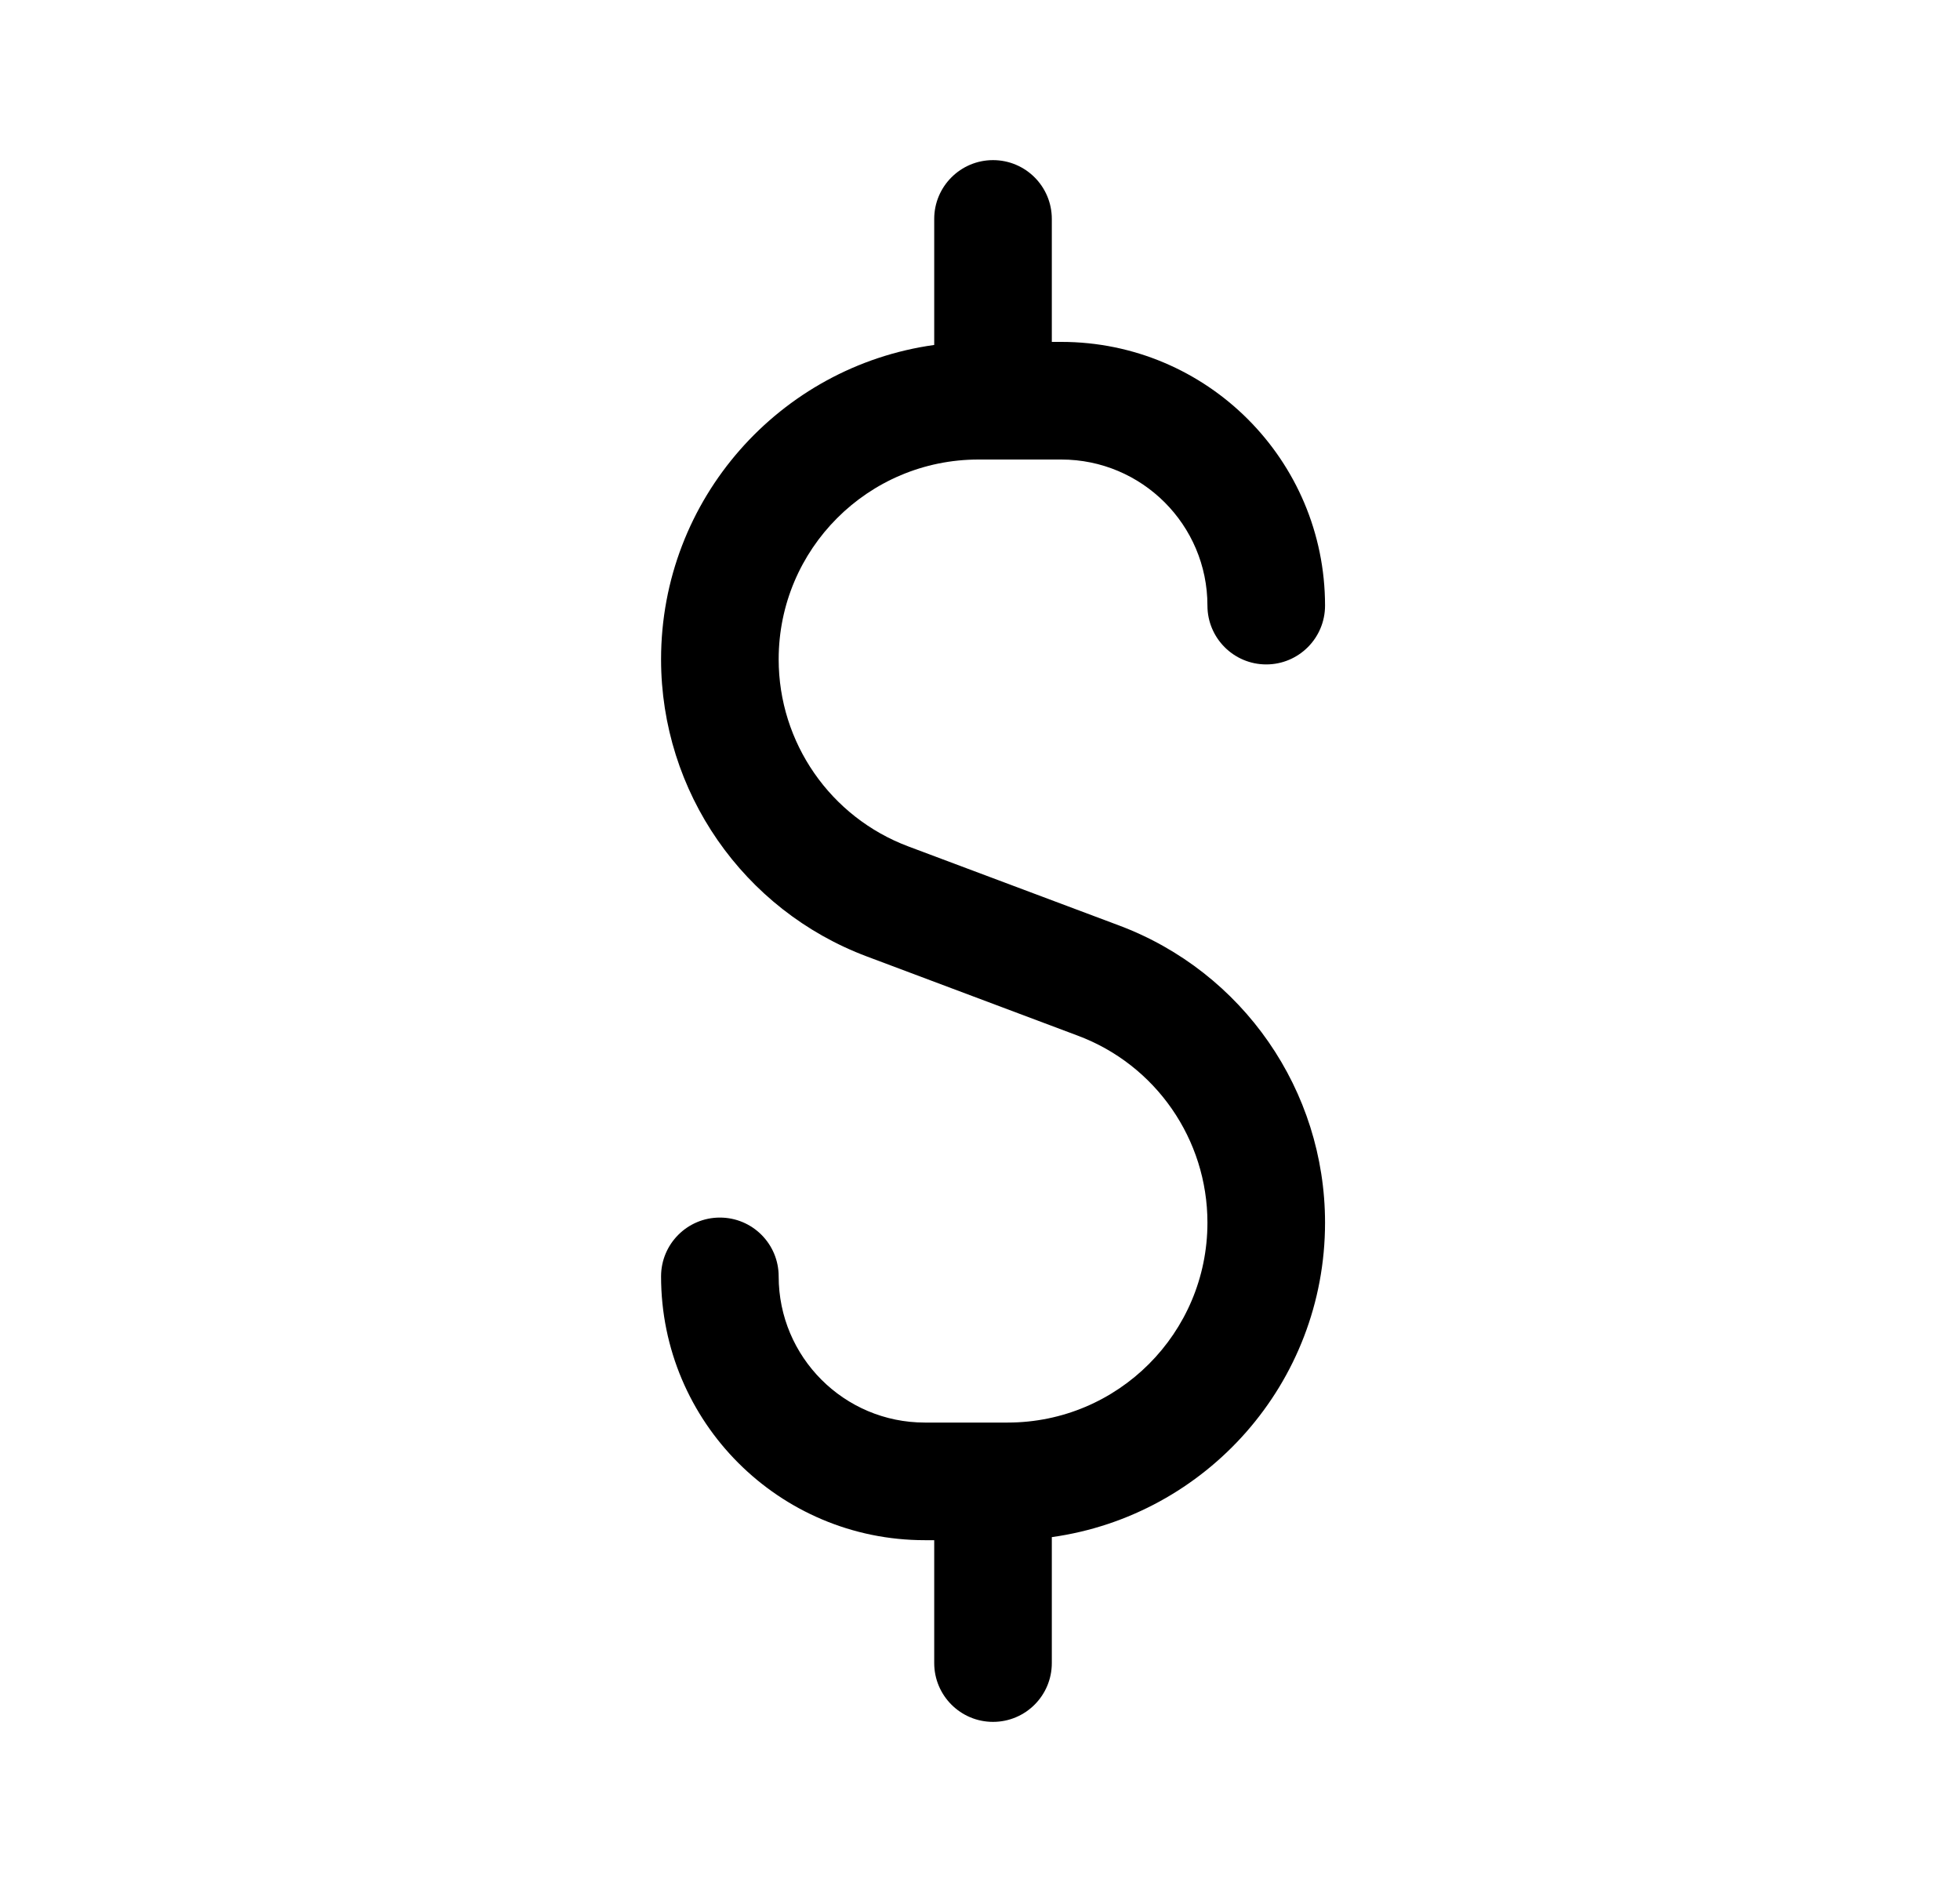
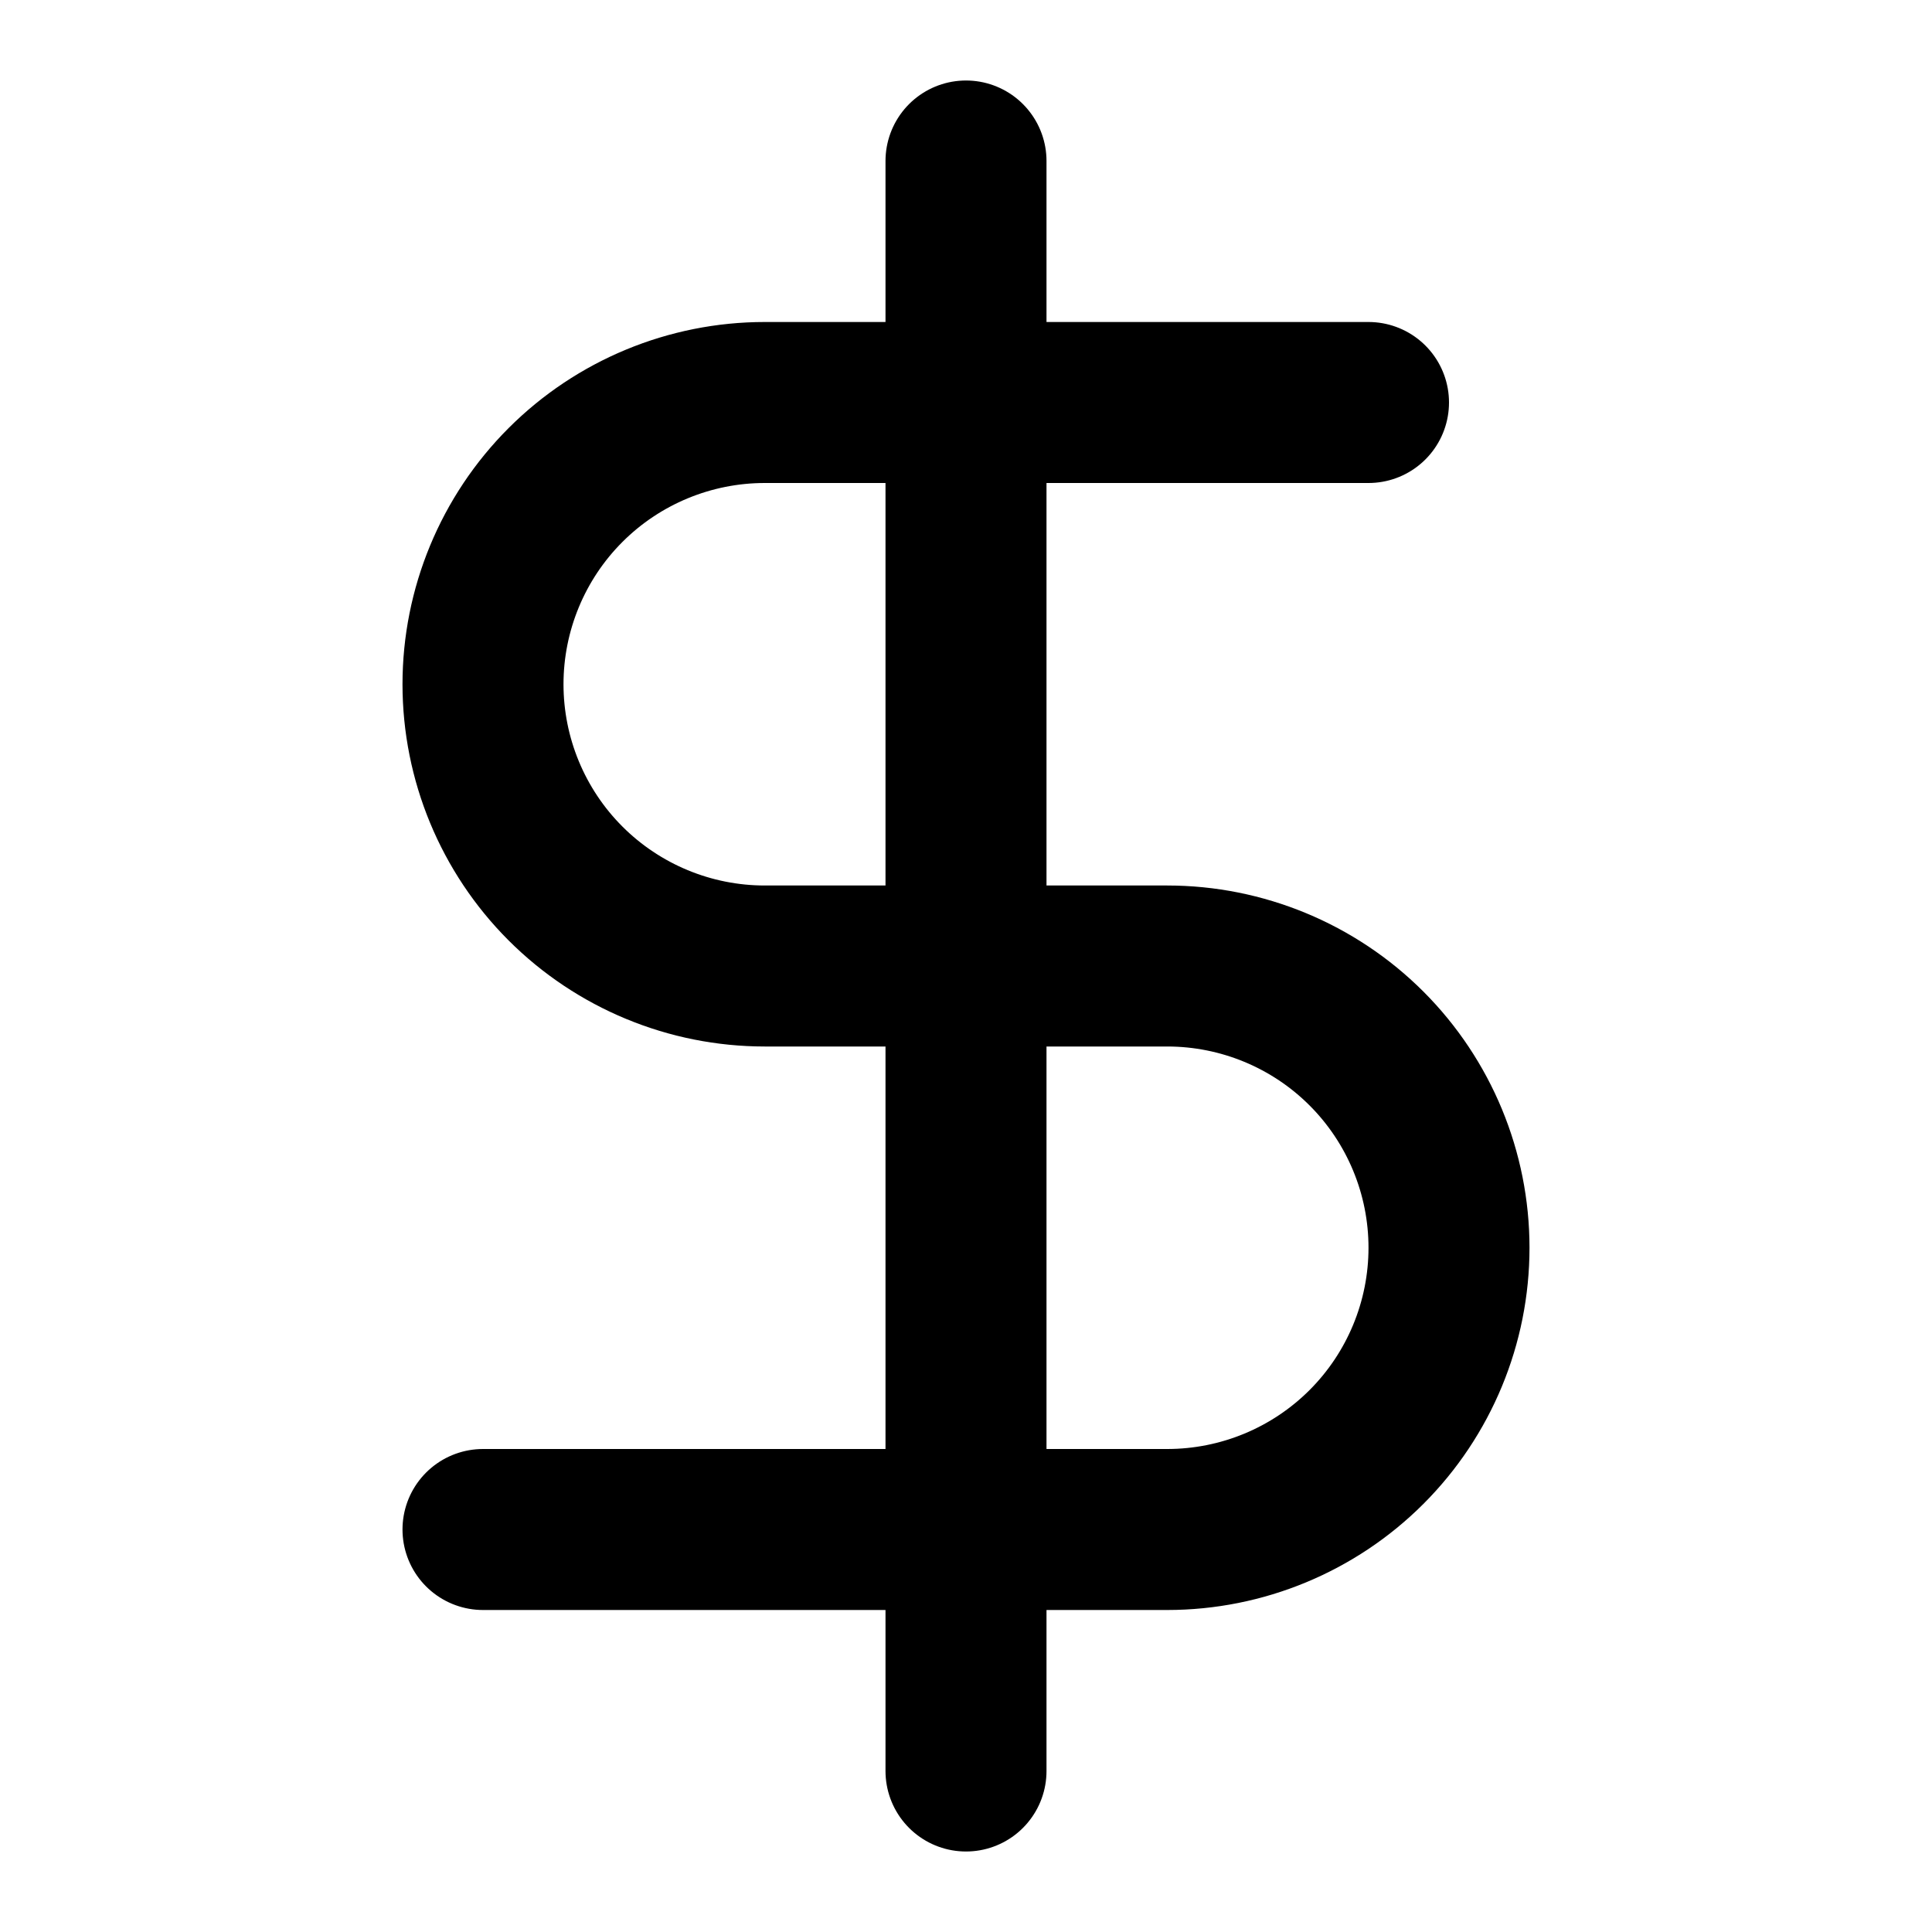
- <svg xmlns="http://www.w3.org/2000/svg" width="25" height="24" viewBox="0 0 25 24" fill="none">
-   <path fill-rule="evenodd" clip-rule="evenodd" d="M13.416 2.792C13.416 2.378 13.081 2.042 12.666 2.042C12.252 2.042 11.916 2.378 11.916 2.792V4.399C9.948 4.673 8.432 6.364 8.432 8.408C8.432 10.095 9.479 11.606 11.059 12.198L13.747 13.207C14.742 13.579 15.401 14.53 15.401 15.592C15.401 17 14.26 18.141 12.853 18.141H11.796C10.767 18.141 9.932 17.306 9.932 16.277C9.932 15.863 9.597 15.527 9.182 15.527C8.768 15.527 8.432 15.863 8.432 16.277C8.432 18.135 9.938 19.641 11.796 19.641H11.916V21.208C11.916 21.622 12.252 21.958 12.666 21.958C13.081 21.958 13.416 21.622 13.416 21.208V19.602C15.385 19.327 16.901 17.637 16.901 15.592C16.901 13.905 15.854 12.395 14.274 11.802L11.586 10.794C10.591 10.421 9.932 9.47 9.932 8.408C9.932 7.001 11.073 5.86 12.481 5.86H13.537C14.566 5.86 15.401 6.694 15.401 7.723C15.401 8.137 15.737 8.473 16.151 8.473C16.565 8.473 16.901 8.137 16.901 7.723C16.901 5.866 15.395 4.36 13.537 4.36H13.416V2.792Z" fill="currentColor" />
+ <svg xmlns="http://www.w3.org/2000/svg" class="fill-current" width="24" height="24" viewBox="0 0 24 24" fill="none" stroke="currentColor">
+   <path d="M12 2V22" stroke-width="2" stroke-linecap="round" stroke-linejoin="round" />
+   <path d="M17 5H9.5C8.572 5 7.681 5.369 7.025 6.025C6.369 6.681 6 7.572 6 8.5C6 9.428 6.369 10.319 7.025 10.975C7.681 11.631 8.572 12 9.5 12H14.5C15.428 12 16.319 12.369 16.975 13.025C17.631 13.681 18 14.572 18 15.5C18 16.428 17.631 17.319 16.975 17.975C16.319 18.631 15.428 19 14.5 19H6" stroke-width="2" stroke-linecap="round" stroke-linejoin="round" />
</svg>
